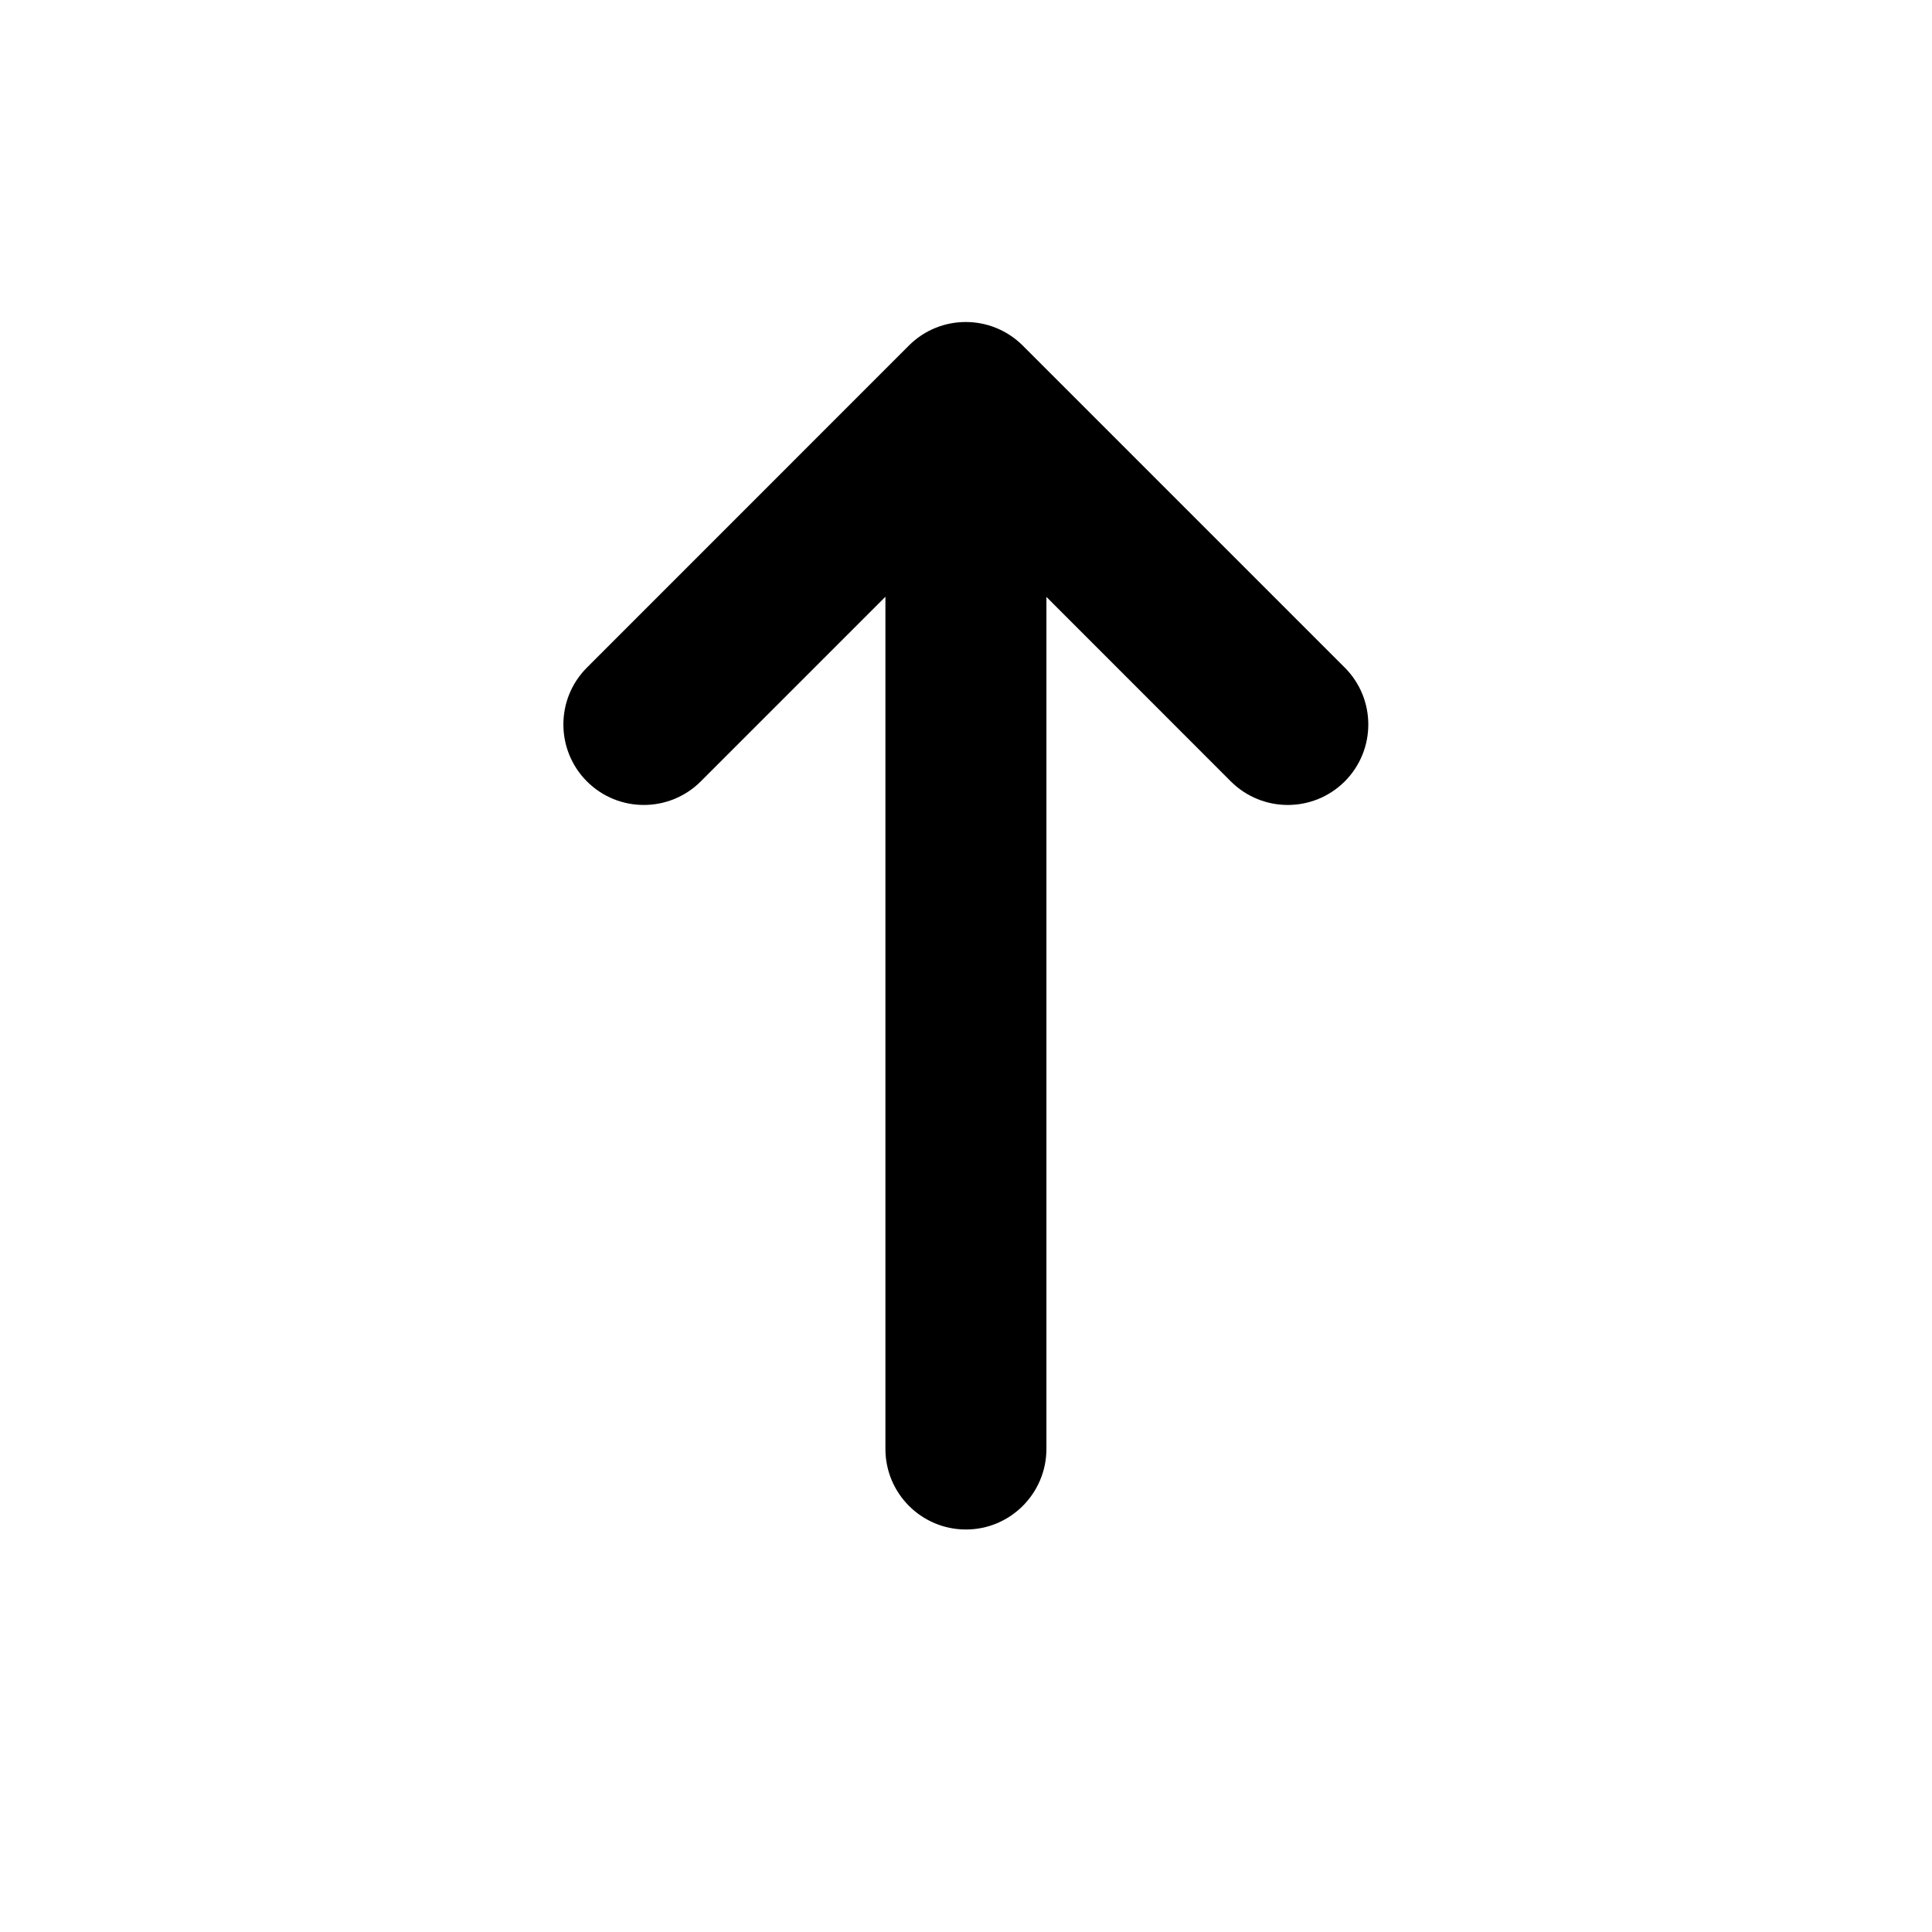
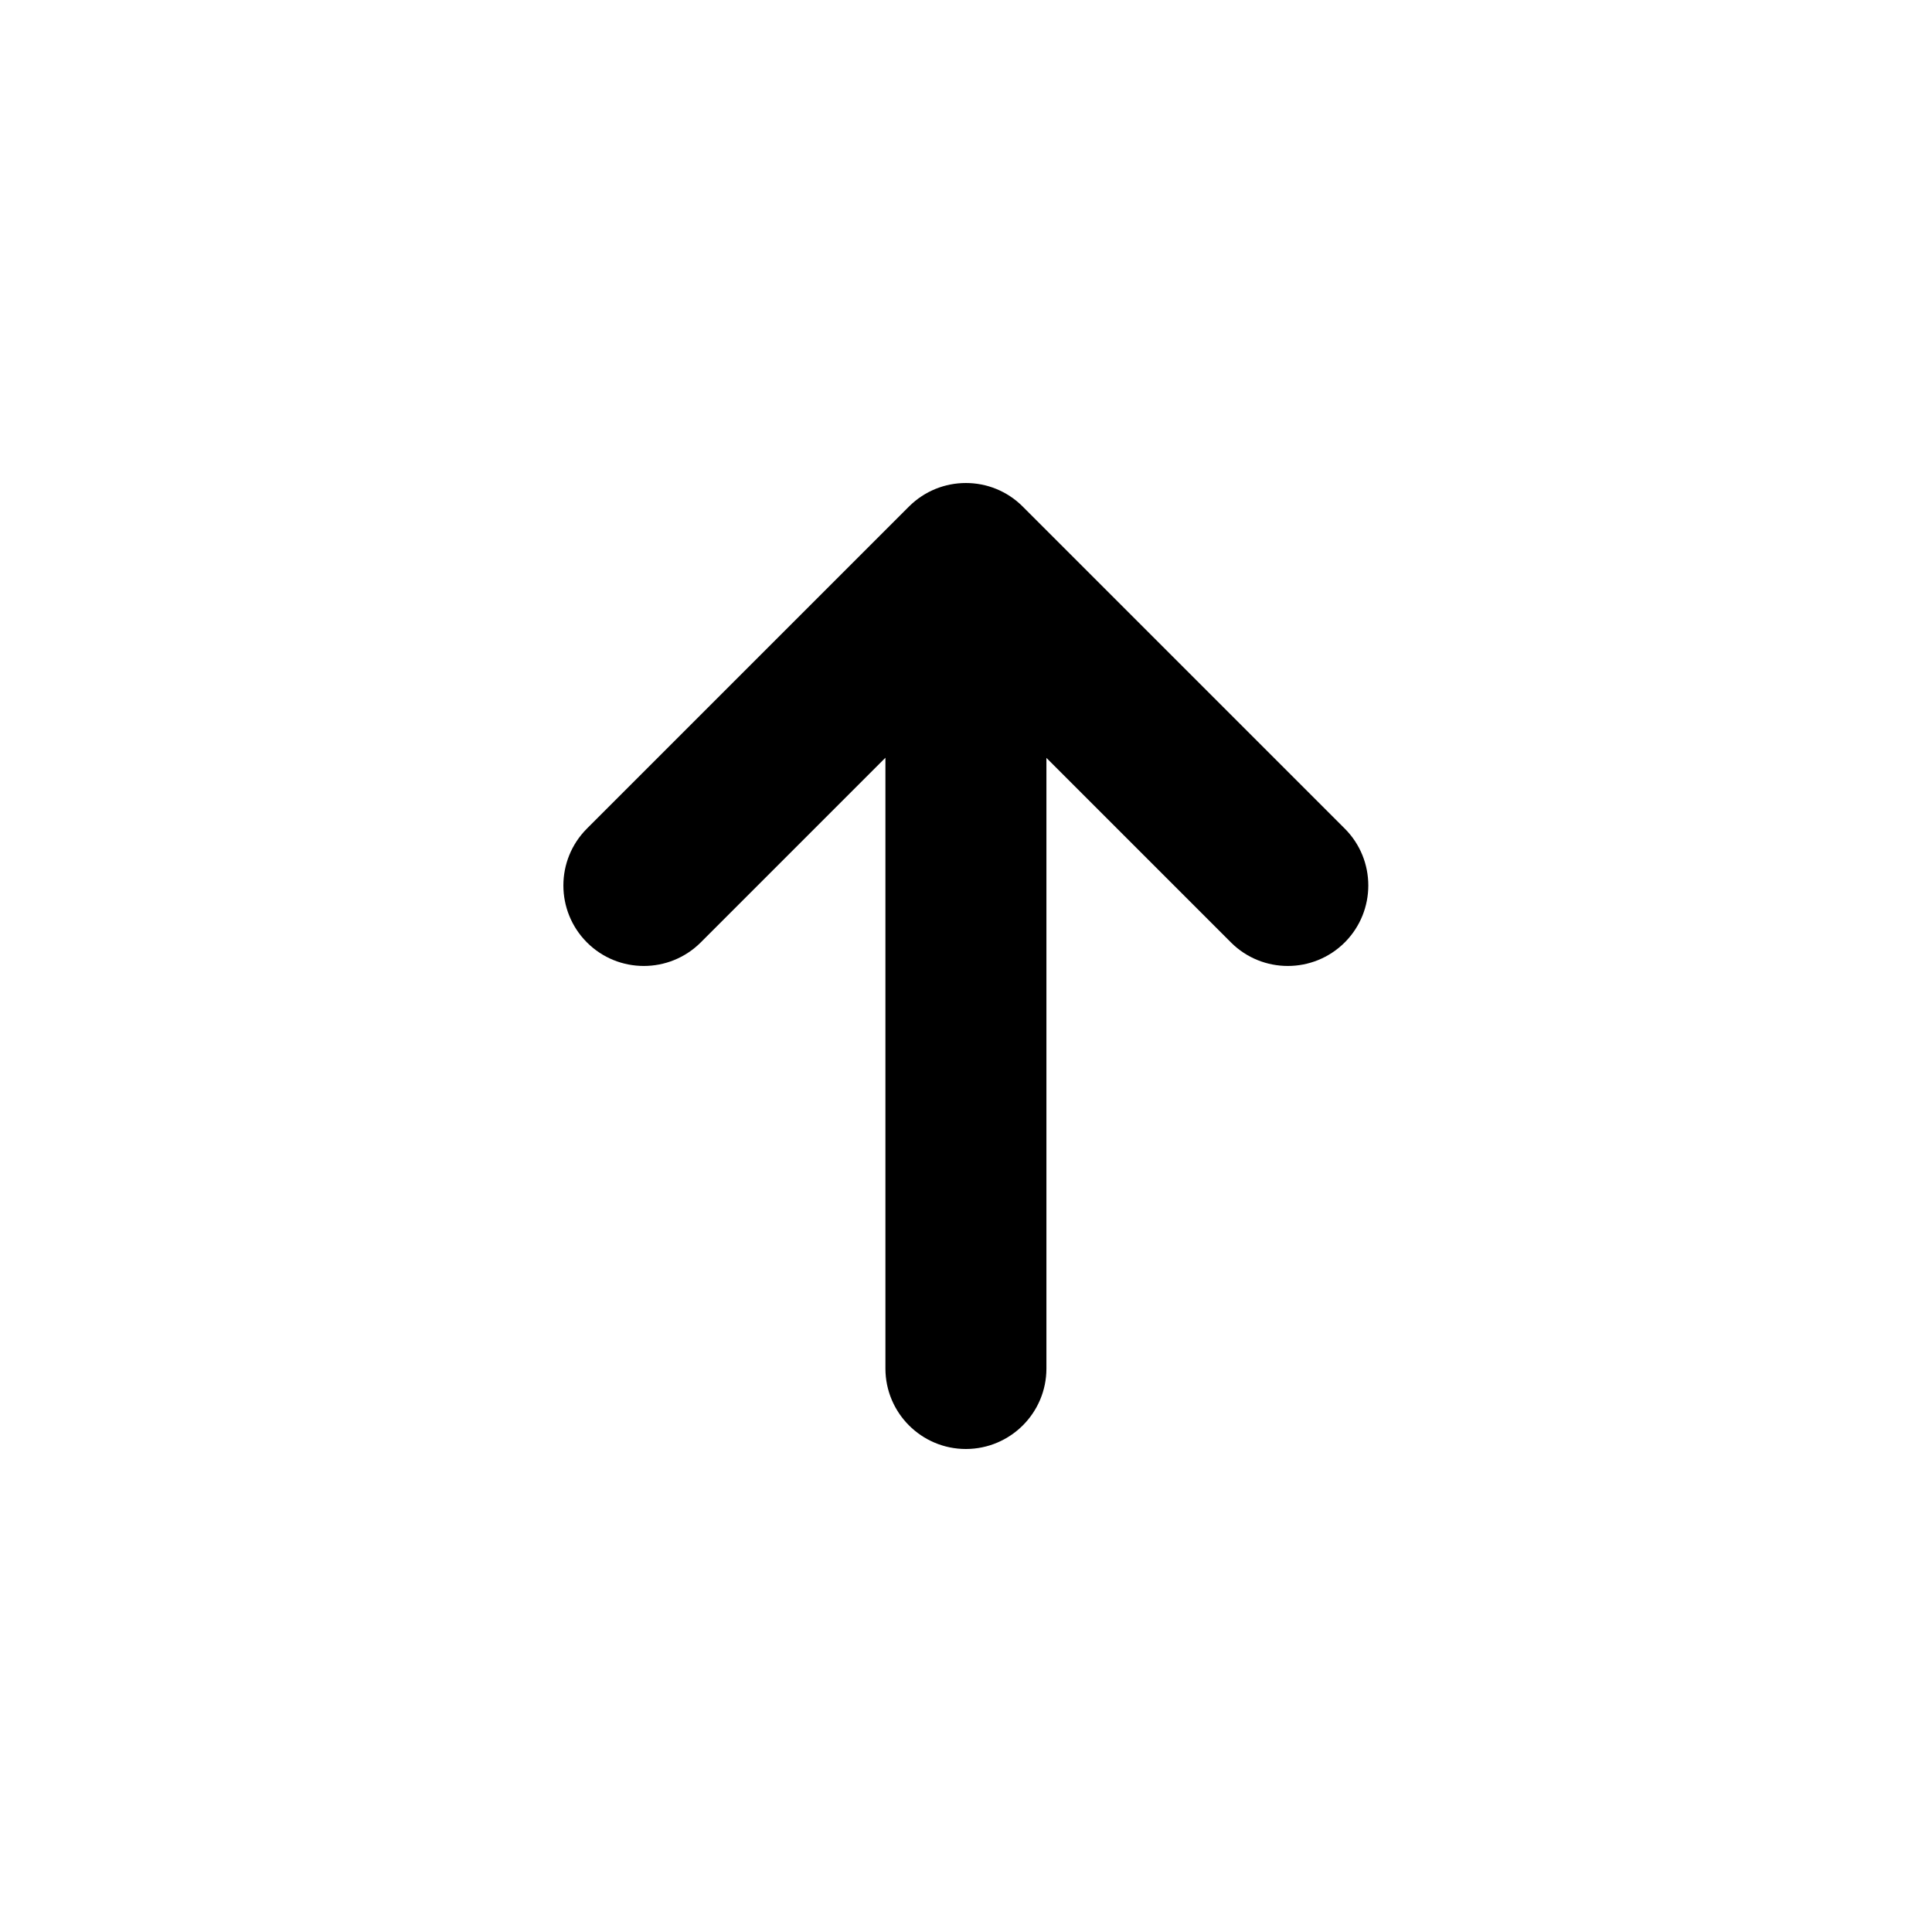
<svg xmlns="http://www.w3.org/2000/svg" width="24" height="24" viewBox="0 0 24 24" class="wd-icon wd-icon-arrow-up-small" role="presentation">
-   <path d="M11.29 4.293C11.681 3.902 12.314 3.903 12.705 4.293L16.705 8.293C17.095 8.683 17.095 9.316 16.705 9.707C16.314 10.097 15.681 10.097 15.29 9.707L12.999 7.415V18C12.998 18.552 12.55 19 11.999 19C11.447 19 10.999 18.552 10.999 18V7.413L8.705 9.707C8.314 10.097 7.681 10.097 7.291 9.707C6.901 9.316 6.901 8.683 7.291 8.293L11.29 4.293Z" fill="oklch(0.352 0 0 / 1)" class="wd-icon-fill" />
+   <path d="M11.291 6.293C11.681 5.903 12.315 5.902 12.705 6.293L16.705 10.293C17.095 10.683 17.095 11.316 16.705 11.707C16.314 12.097 15.681 12.097 15.291 11.707L12.999 9.415V17C12.999 17.552 12.551 17.999 11.999 18C11.447 18 10.999 17.552 10.999 17V9.413L8.705 11.707C8.314 12.097 7.681 12.097 7.291 11.707C6.901 11.316 6.901 10.683 7.291 10.293L11.291 6.293Z" fill="oklch(0.352 0 0 / 1)" class="wd-icon-fill" />
</svg>
